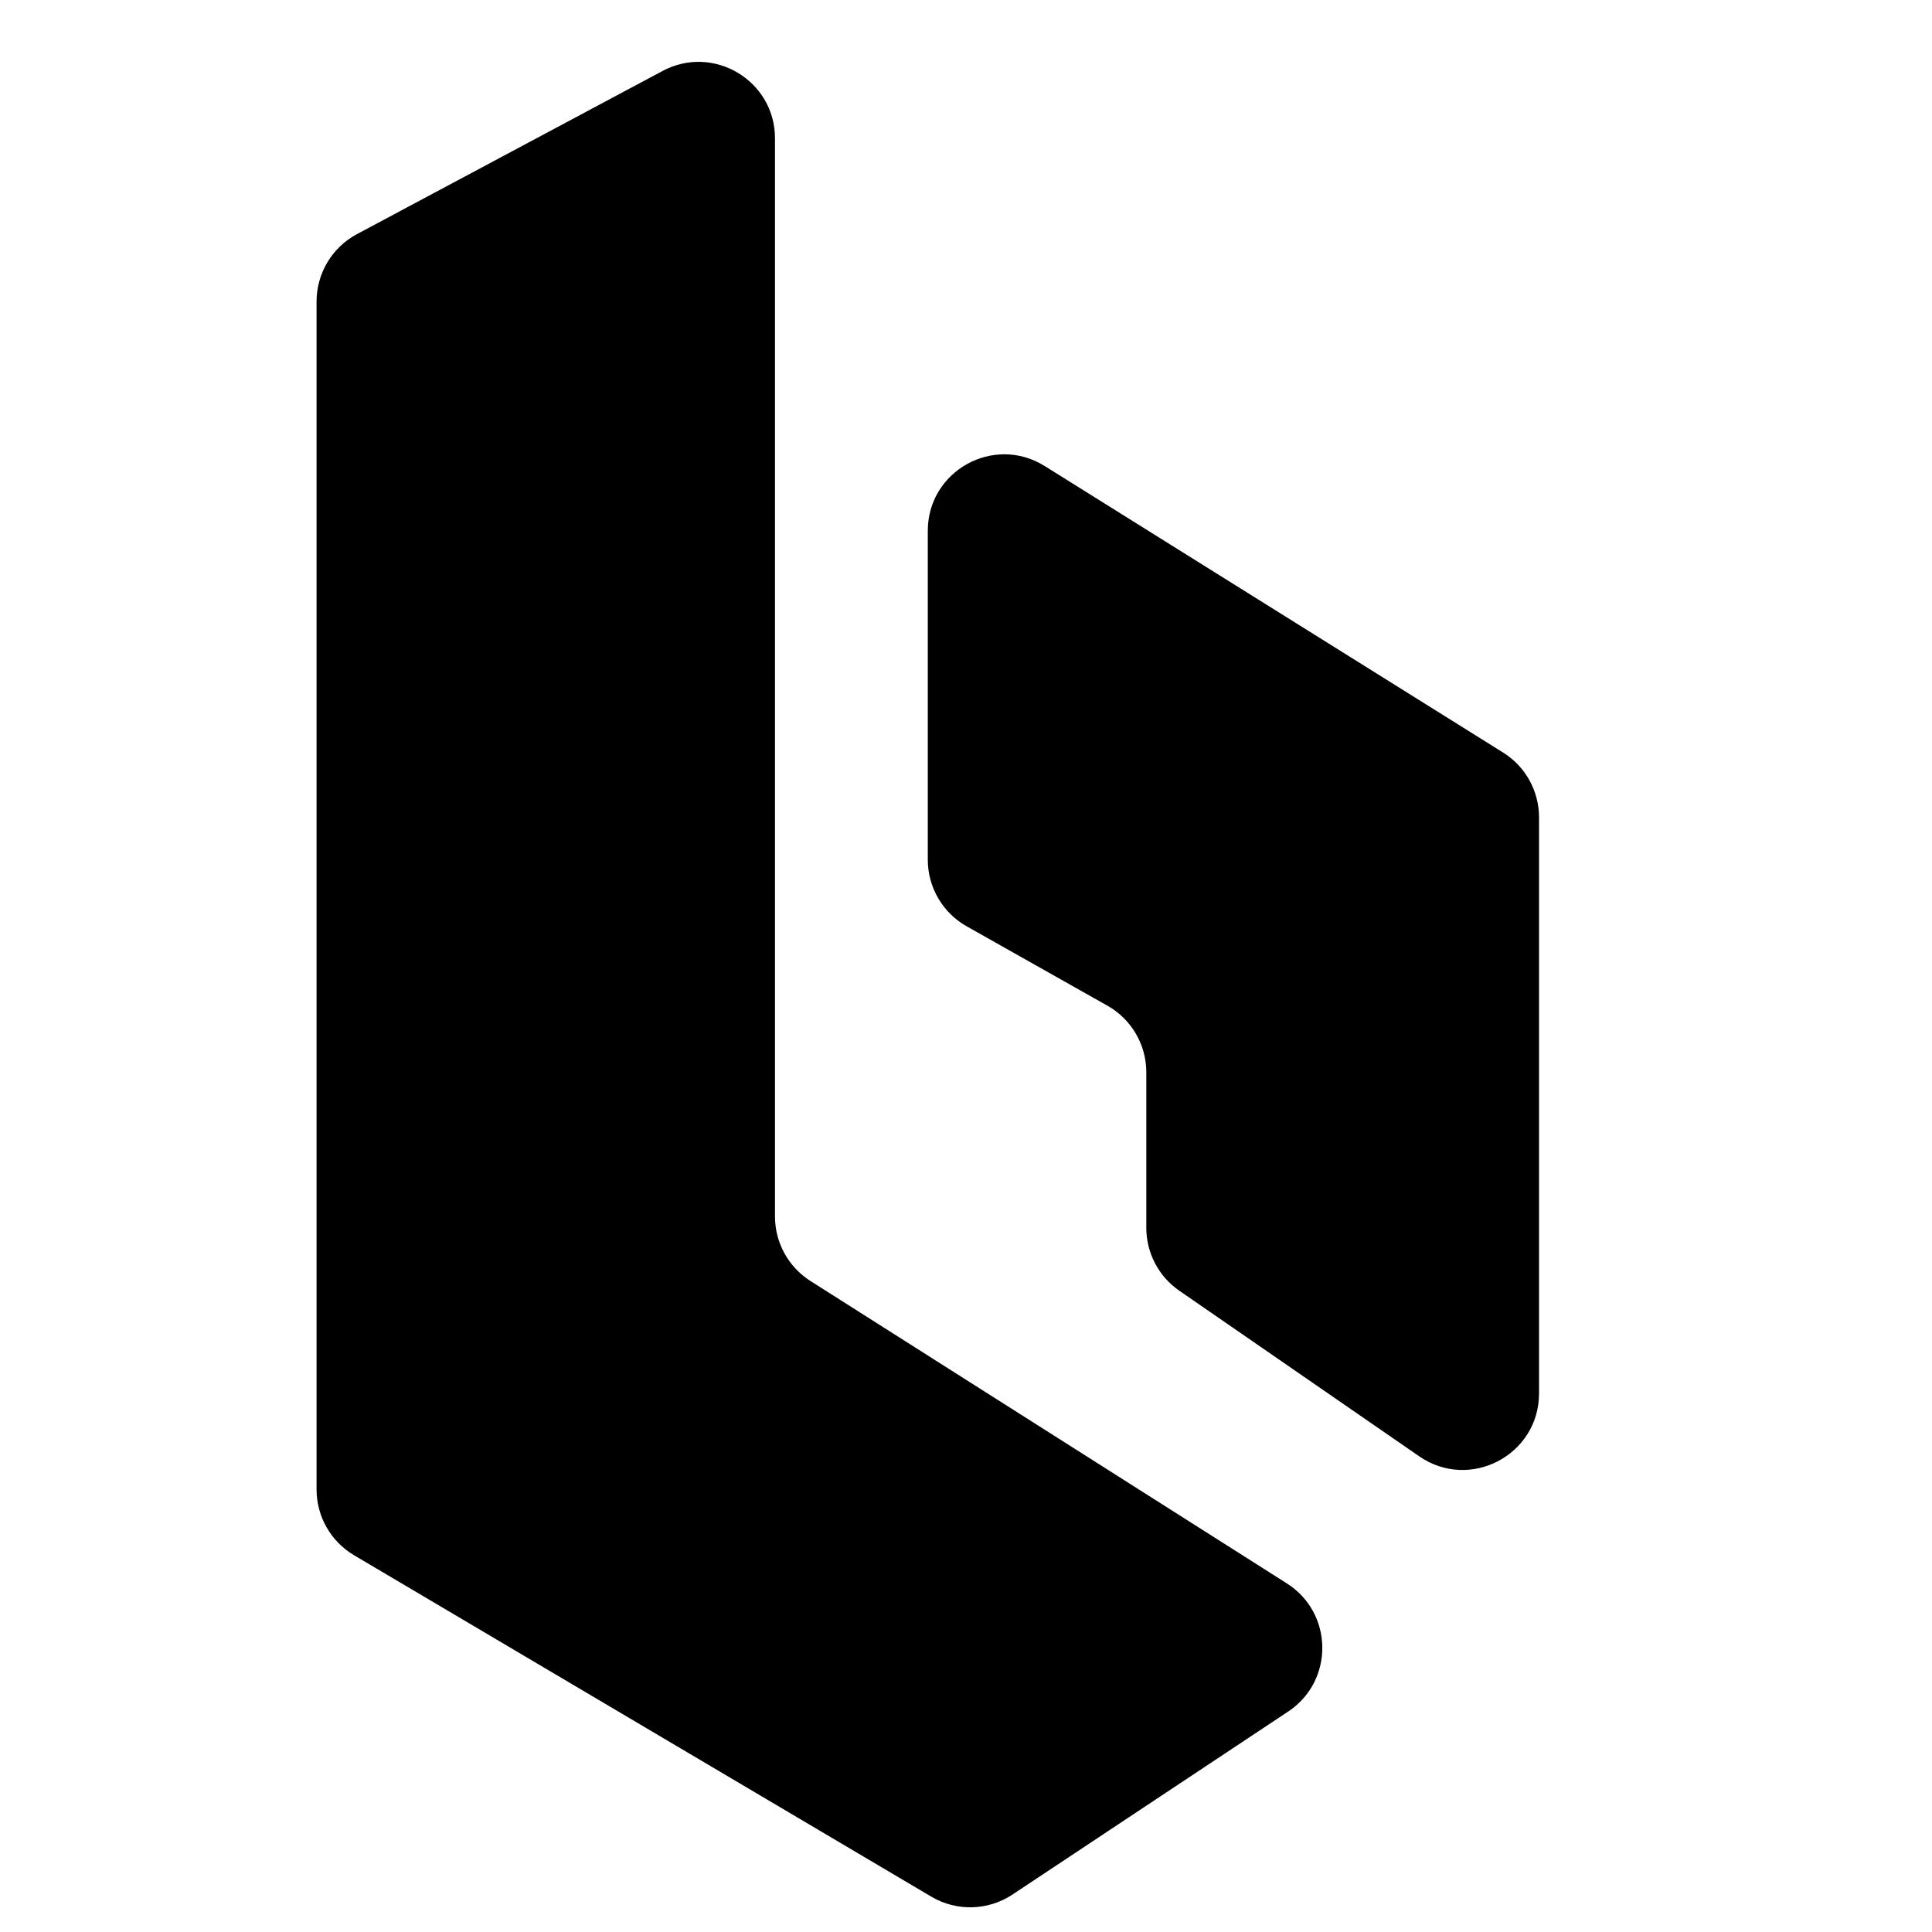
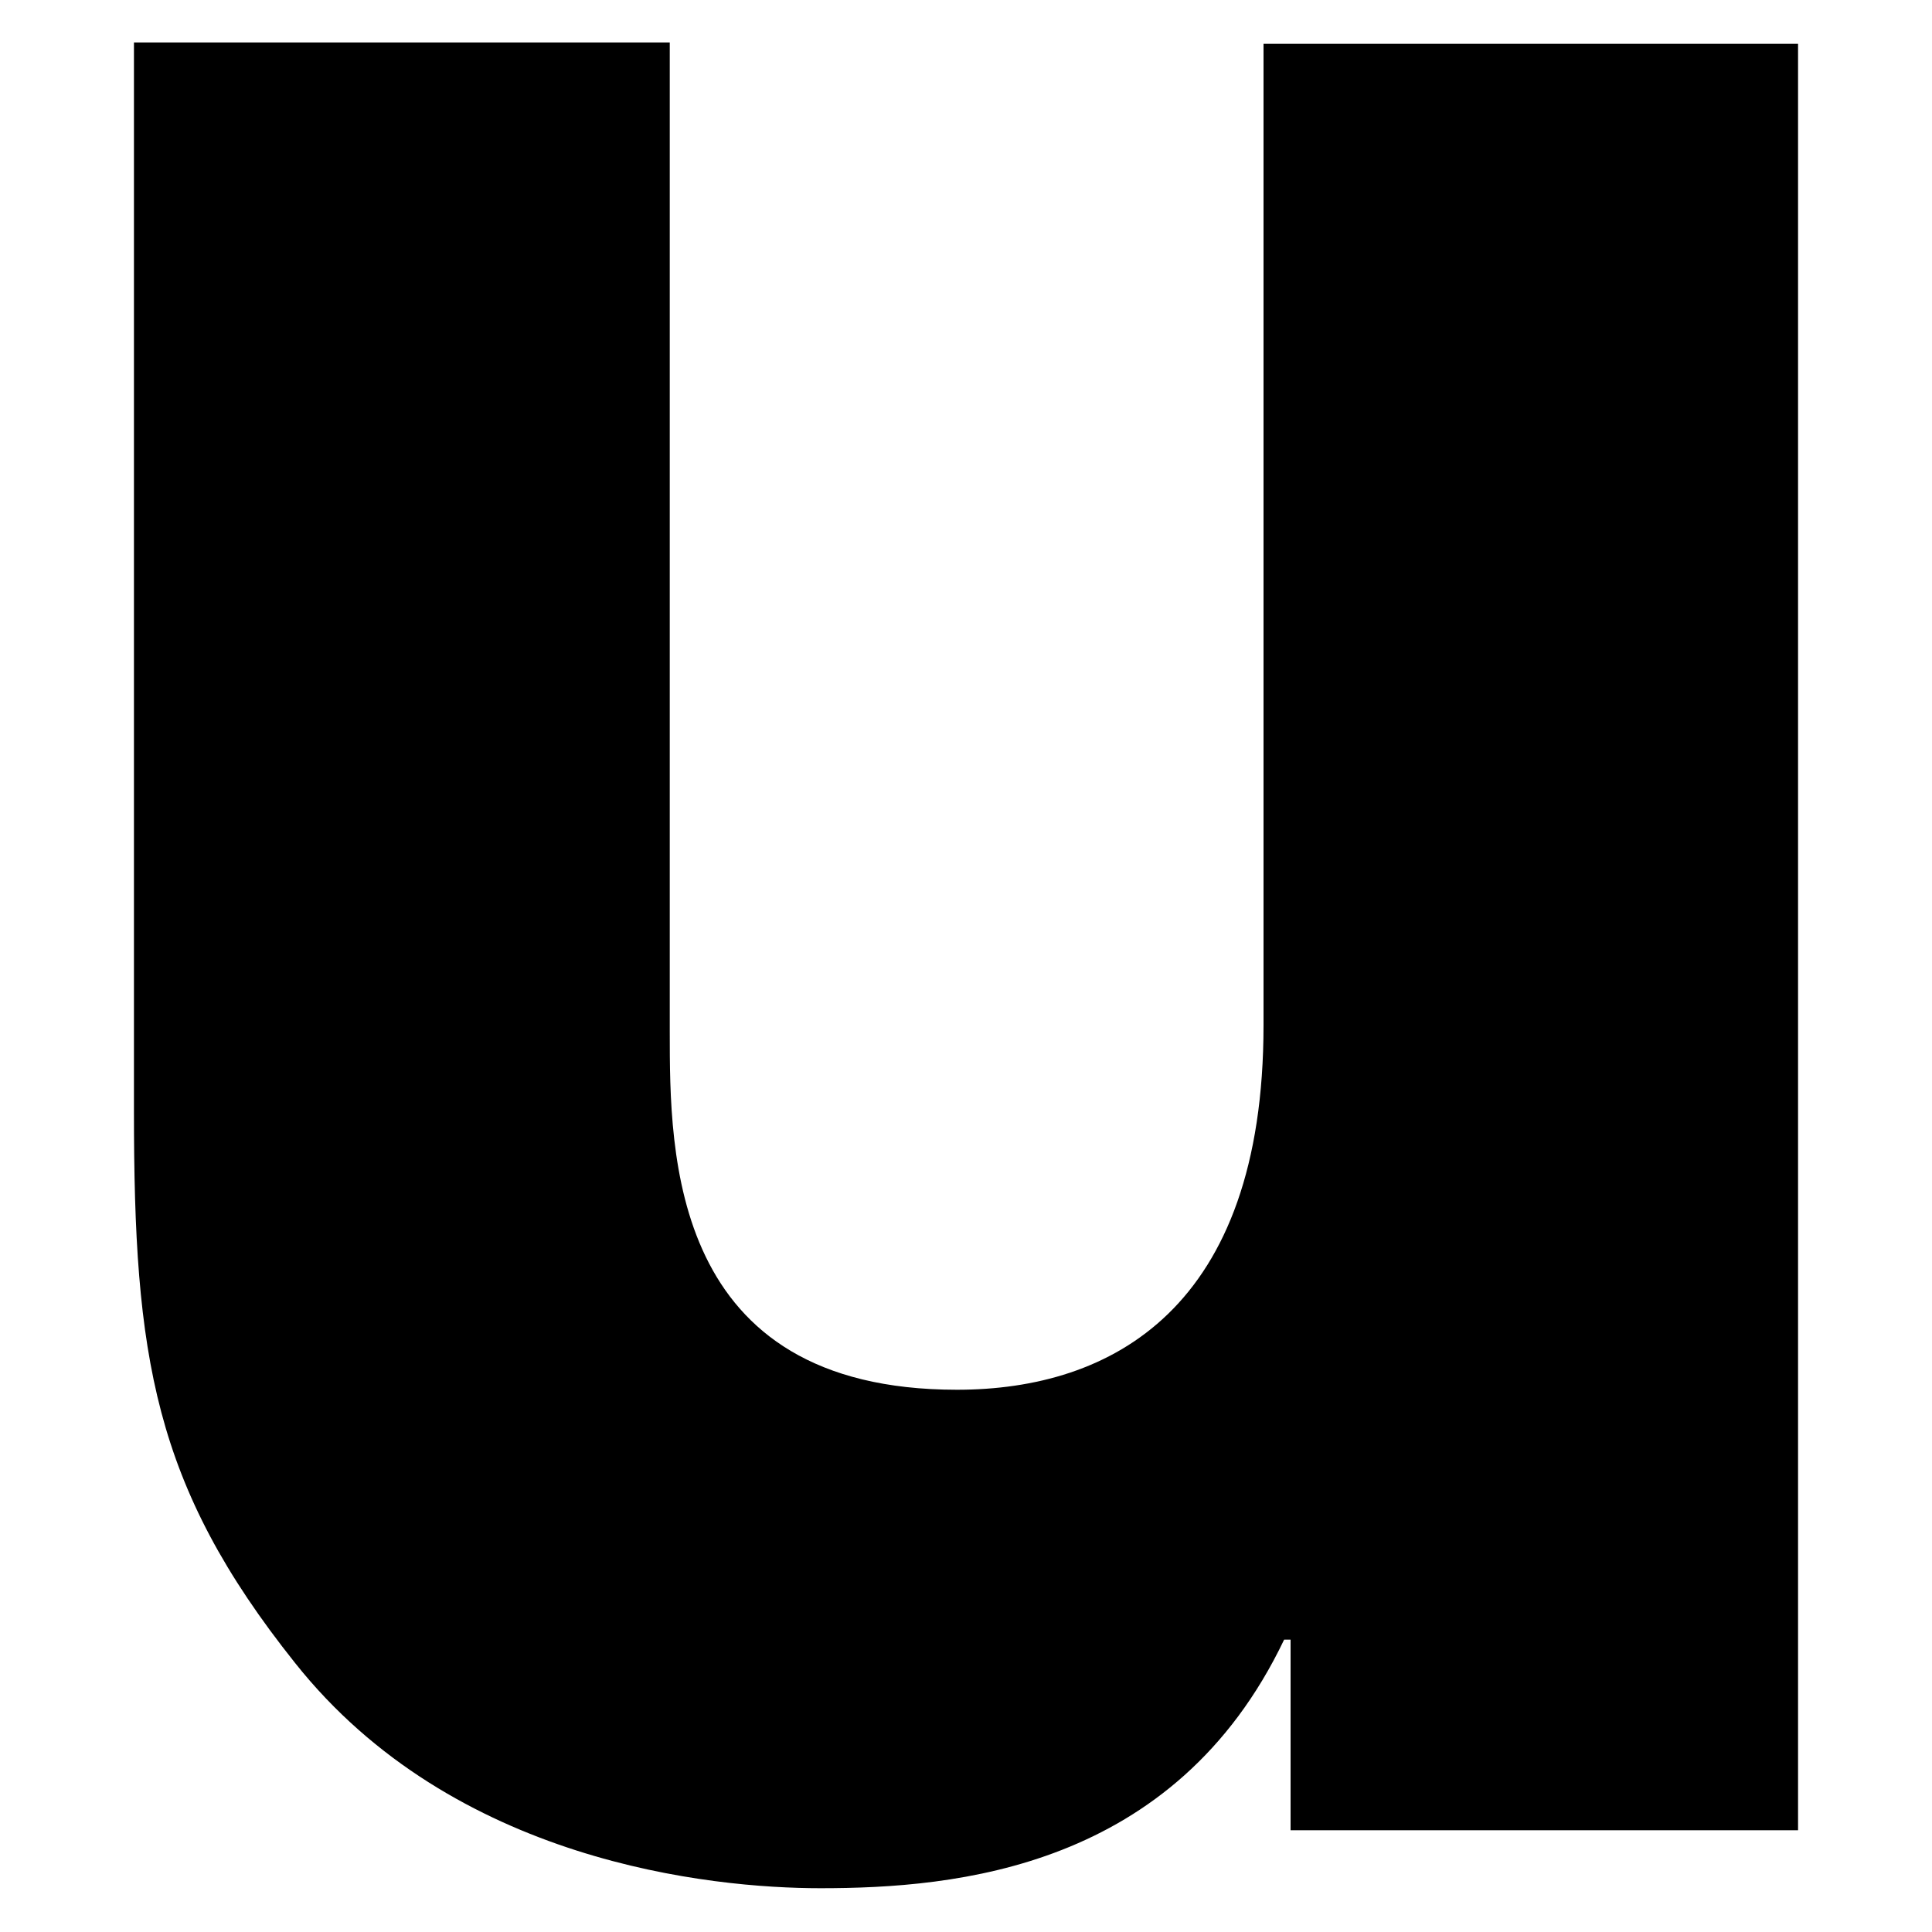
- <svg xmlns="http://www.w3.org/2000/svg" width="150" height="150" viewBox="0 0 150 150" fill="none">
-   <path d="M51.444 5.508L27.716 18.176C25.785 19.207 24.578 21.219 24.578 23.409V115.643C24.578 117.74 25.685 119.681 27.49 120.749L72.307 147.256C74.264 148.414 76.712 148.351 78.607 147.093L100.012 132.885C103.591 130.51 103.537 125.237 99.911 122.935L62.923 99.456C61.209 98.368 60.17 96.478 60.17 94.448V10.741C60.17 6.262 55.396 3.399 51.444 5.508Z" fill="black" />
-   <path d="M116.702 58.428L81.11 36.183C77.159 33.713 72.034 36.554 72.034 41.213V66.751C72.034 68.892 73.188 70.867 75.052 71.918L85.981 78.082C87.845 79.133 88.999 81.108 88.999 83.249V95.328C88.999 97.277 89.956 99.102 91.561 100.21L110.188 113.069C114.123 115.785 119.49 112.968 119.49 108.187V63.458C119.49 61.413 118.436 59.511 116.702 58.428Z" fill="black" />
+ <svg xmlns="http://www.w3.org/2000/svg" version="1.1" x="0px" y="0px" viewBox="0 0 150 150" style="enable-background:new 0 0 150 150;" xml:space="preserve">
+   <g id="Layer_1">
+ </g>
+   <g id="Layer_2">
+     <path d="M139.5,142.1h-39.3v-14.8h-0.5c-8.5,17.8-25.5,19.3-36,19.3c-8.5,0-28.5-2-40.8-17.5c-11-13.8-12.5-23.8-12.5-42.8v-83H52   v76.8c0,9.5,0,27.8,22.3,27.8c12,0,23.8-6.3,23.8-28.3V3.4h41.5V142.1z" />
+   </g>
</svg>
